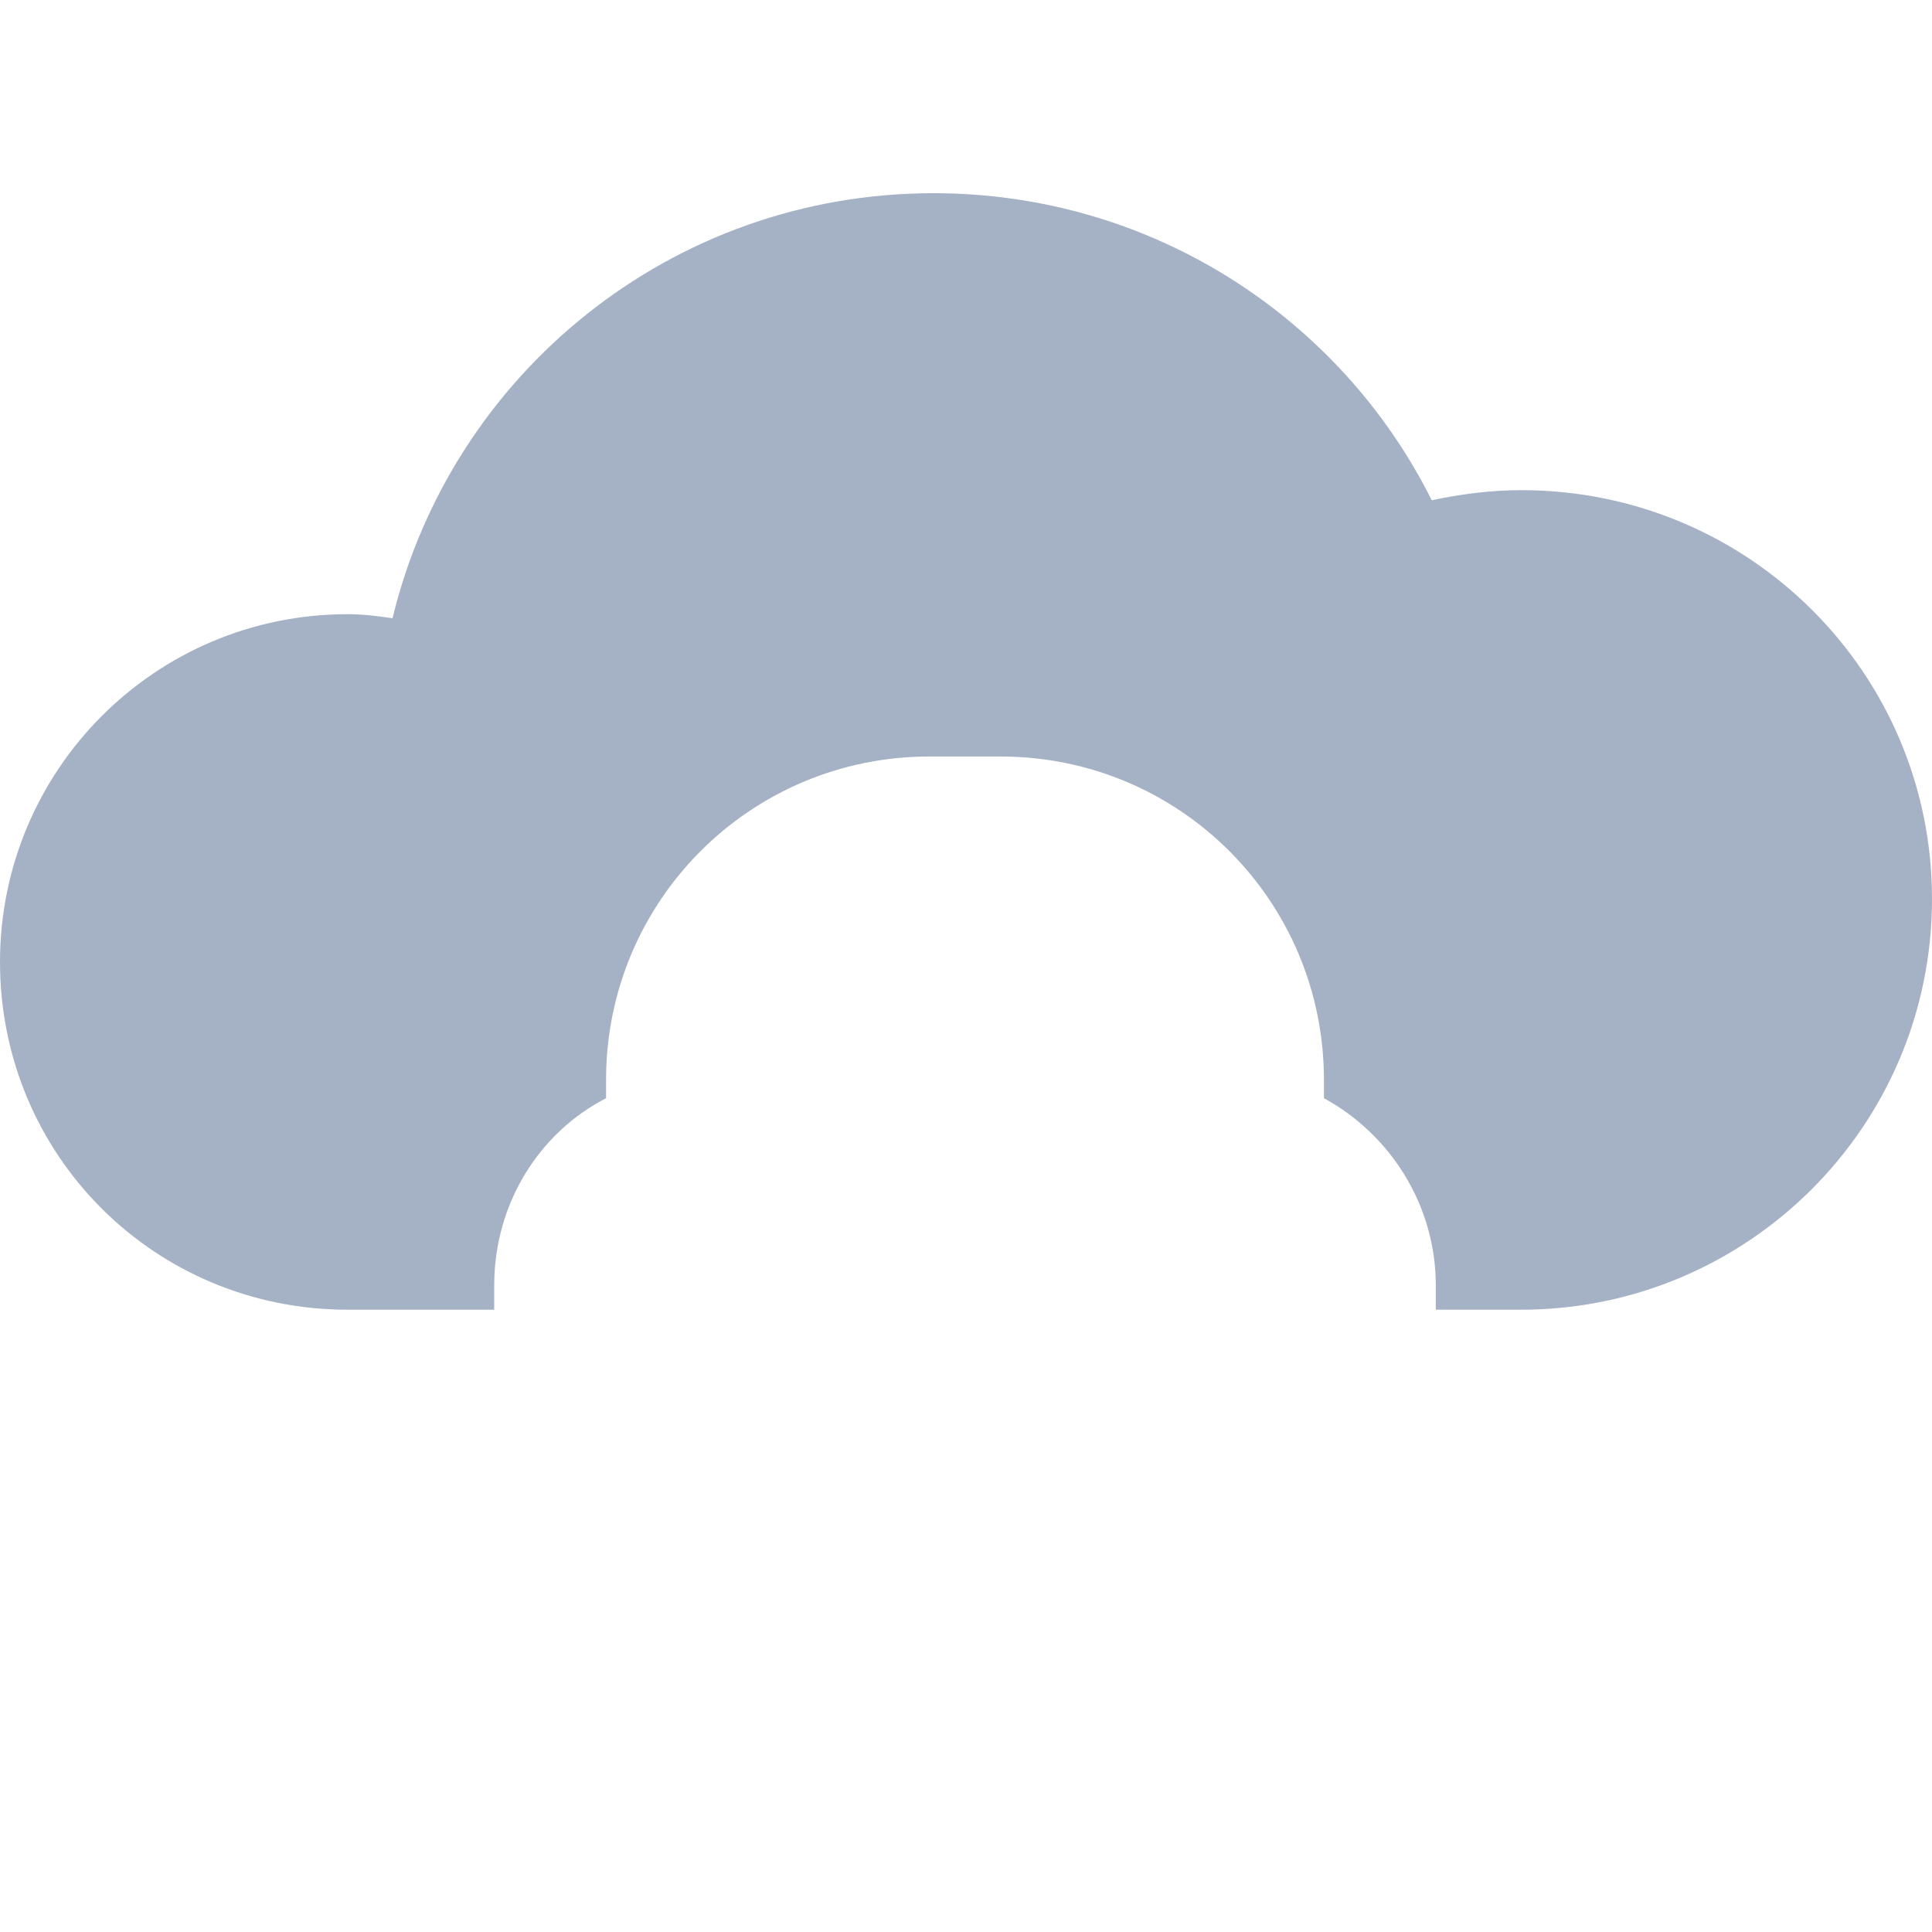
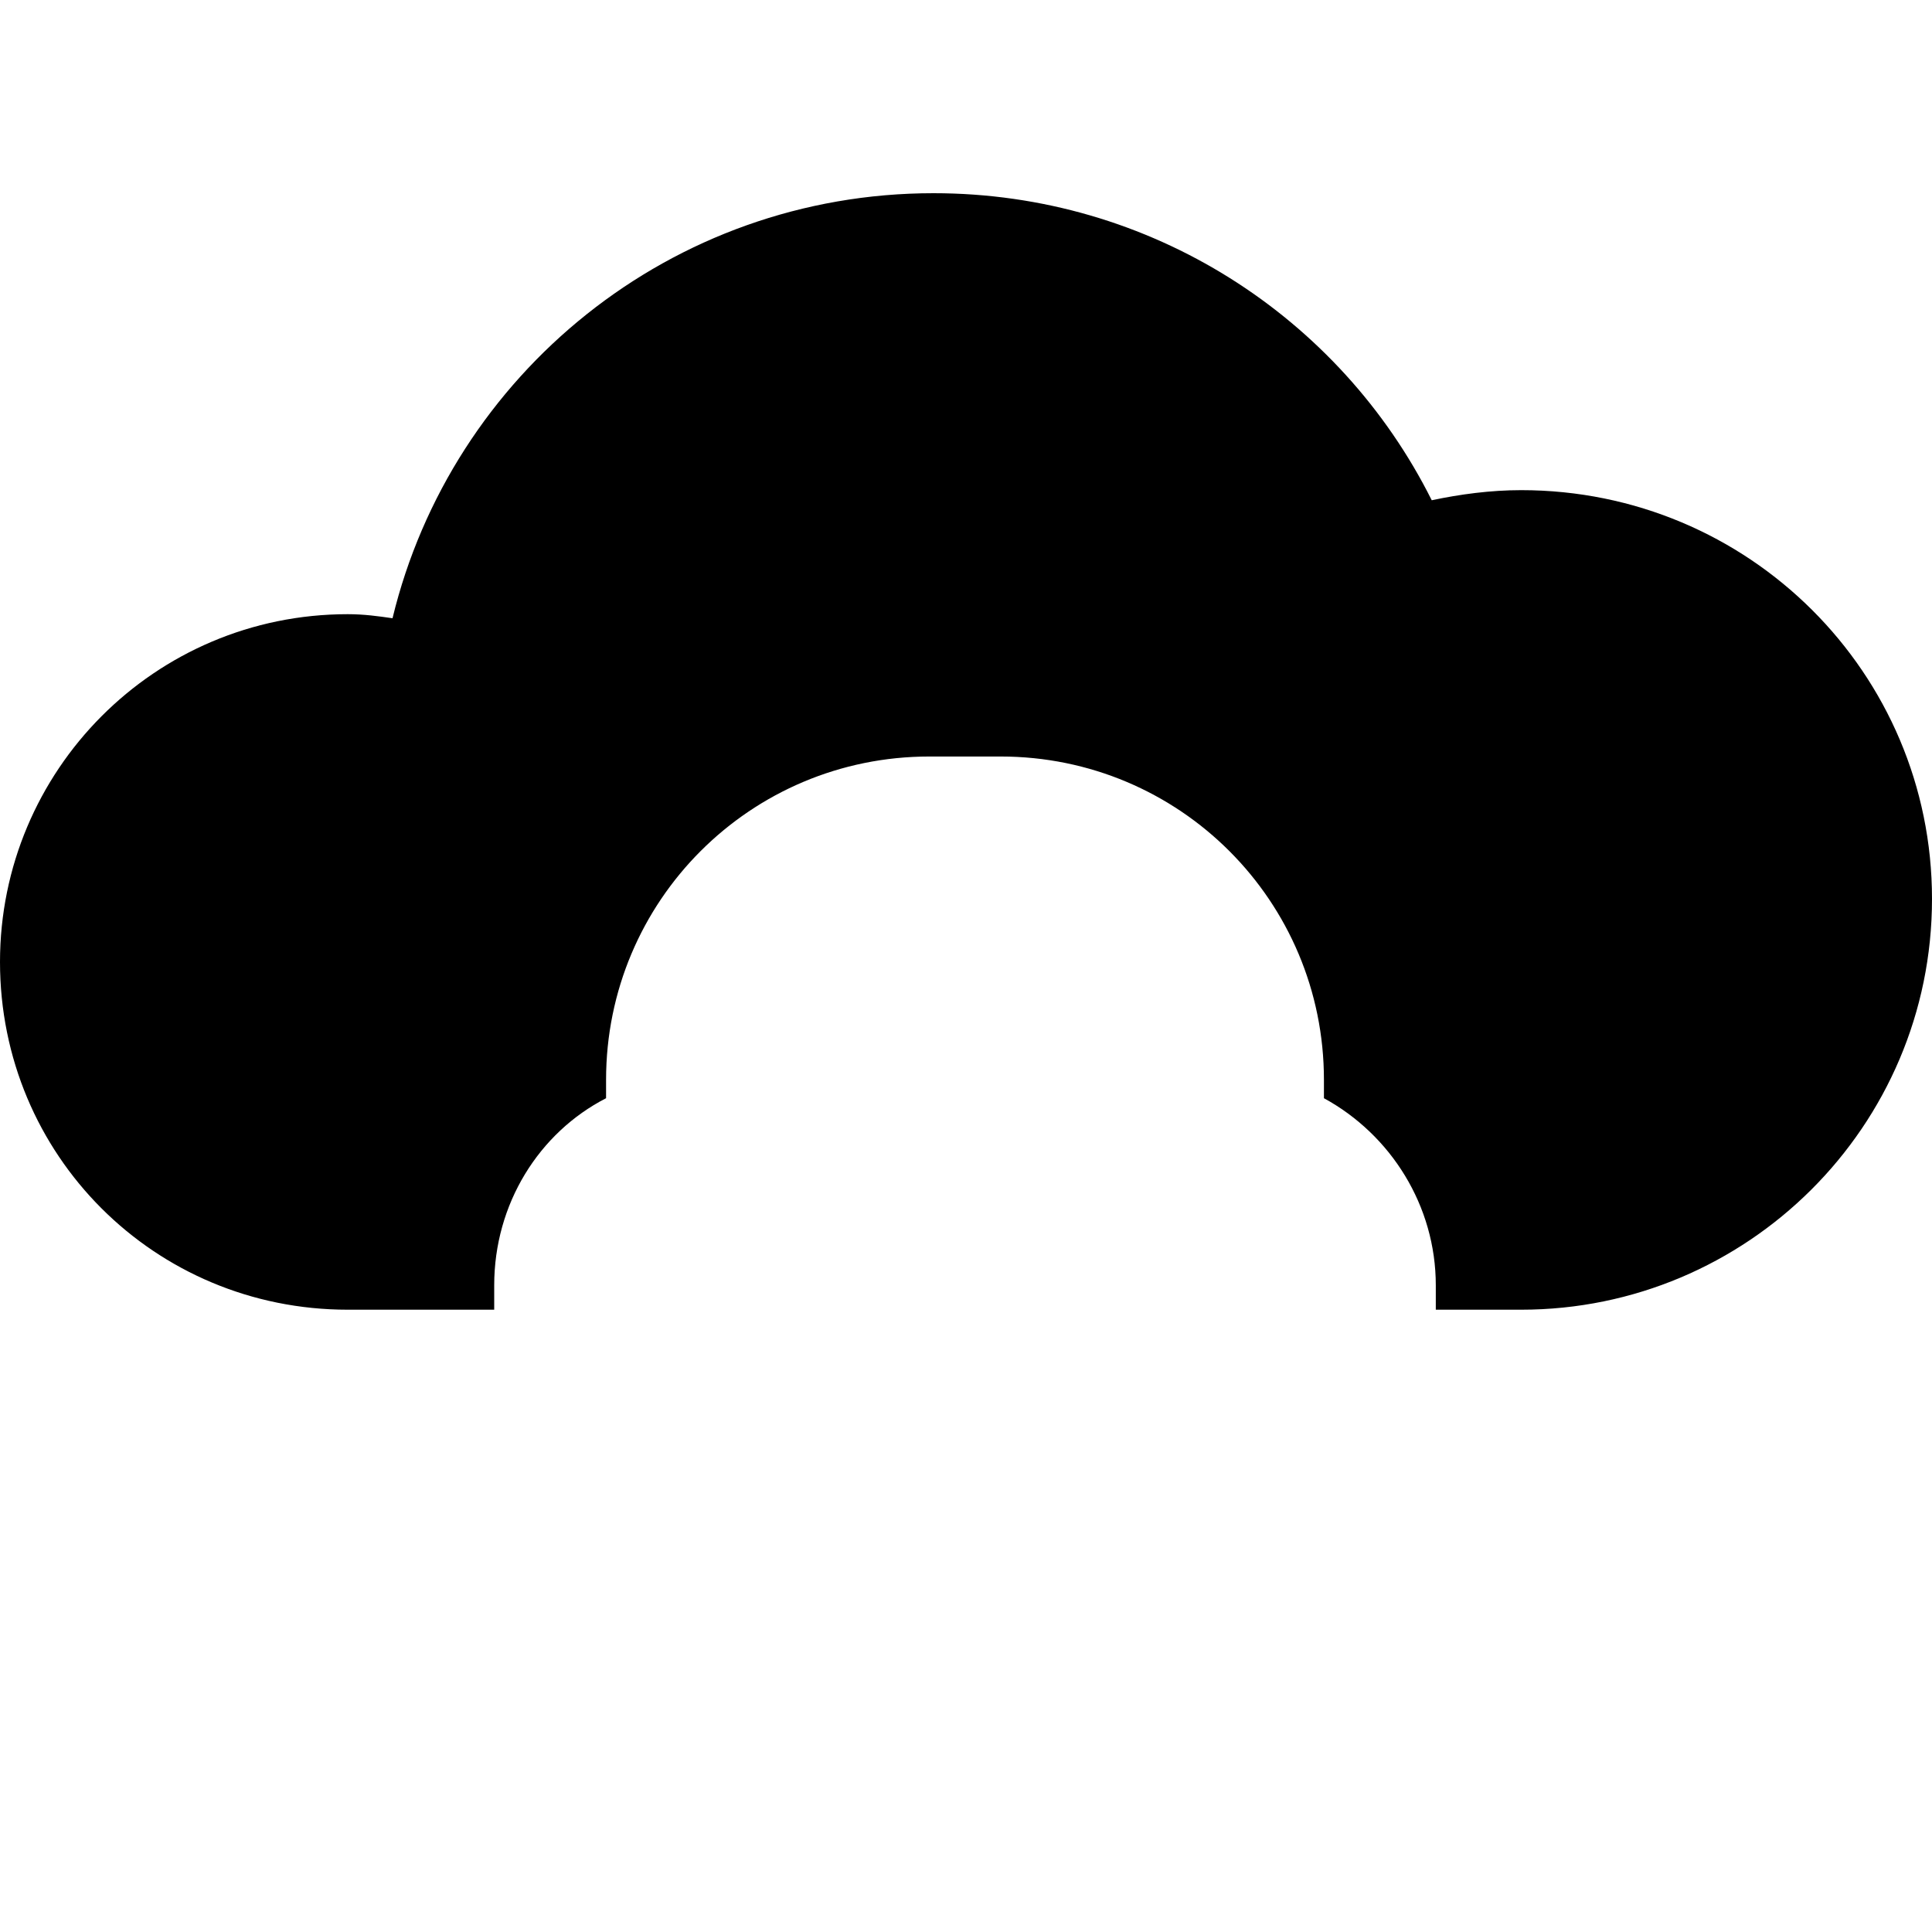
- <svg xmlns="http://www.w3.org/2000/svg" width="30px" height="30px" viewBox="0 0 30 30" version="1.1">
-   <g id="access-levels-secondary" stroke="none" stroke-width="1" fill="none" fill-rule="evenodd">
-     <g id="Group-47-Copy">
-       <rect id="Rectangle-Copy-2" x="0" y="0" width="30" height="30" />
-       <g id="Group-39" transform="translate(0, 3)" fill="#A5B1C5" fill-rule="nonzero">
-         <path d="M23.621,4.611 C23.147,4.611 22.674,4.674 22.232,4.768 C20.811,1.926 17.874,-1.88293825e-13 14.495,-1.88293825e-13 C10.421,-1.88293825e-13 7.011,2.811 6.095,6.6 C5.874,6.568 5.653,6.537 5.4,6.537 C2.4,6.537 0,8.968 0,11.937 C0,14.937 2.4,17.337 5.4,17.337 L7.674,17.337 L7.674,16.958 C7.674,15.695 8.368,14.589 9.411,14.053 L9.411,13.768 C9.411,10.989 11.653,8.747 14.432,8.747 L15.537,8.747 C18.316,8.747 20.558,10.989 20.558,13.768 L20.558,14.053 C21.6,14.621 22.295,15.726 22.295,16.958 L22.295,17.337 L23.621,17.337 C27.126,17.337 30,14.495 30,10.958 C30,7.453 27.158,4.611 23.621,4.611 Z" id="Path" />
-       </g>
-     </g>
-   </g>
+ <svg xmlns="http://www.w3.org/2000/svg" width="30" height="30" viewbox="" code="65611" transform="">
+   <path d="M23.621 7.611C23.147 7.611 22.674 7.674 22.232 7.768 20.811 4.926 17.874 3 14.495 3 10.421 3 7.011 5.811 6.095 9.6 5.874 9.568 5.653 9.537 5.4 9.537 2.4 9.537 0 11.968 0 14.937 0 17.937 2.4 20.337 5.4 20.337L7.674 20.337 7.674 19.958C7.674 18.695 8.368 17.589 9.411 17.053L9.411 16.768C9.411 13.989 11.653 11.747 14.432 11.747L15.537 11.747C18.316 11.747 20.558 13.989 20.558 16.768L20.558 17.053C21.6 17.621 22.295 18.726 22.295 19.958L22.295 20.337 23.621 20.337C27.126 20.337 30 17.495 30 13.958 30 10.453 27.158 7.611 23.621 7.611Z" />
</svg>
